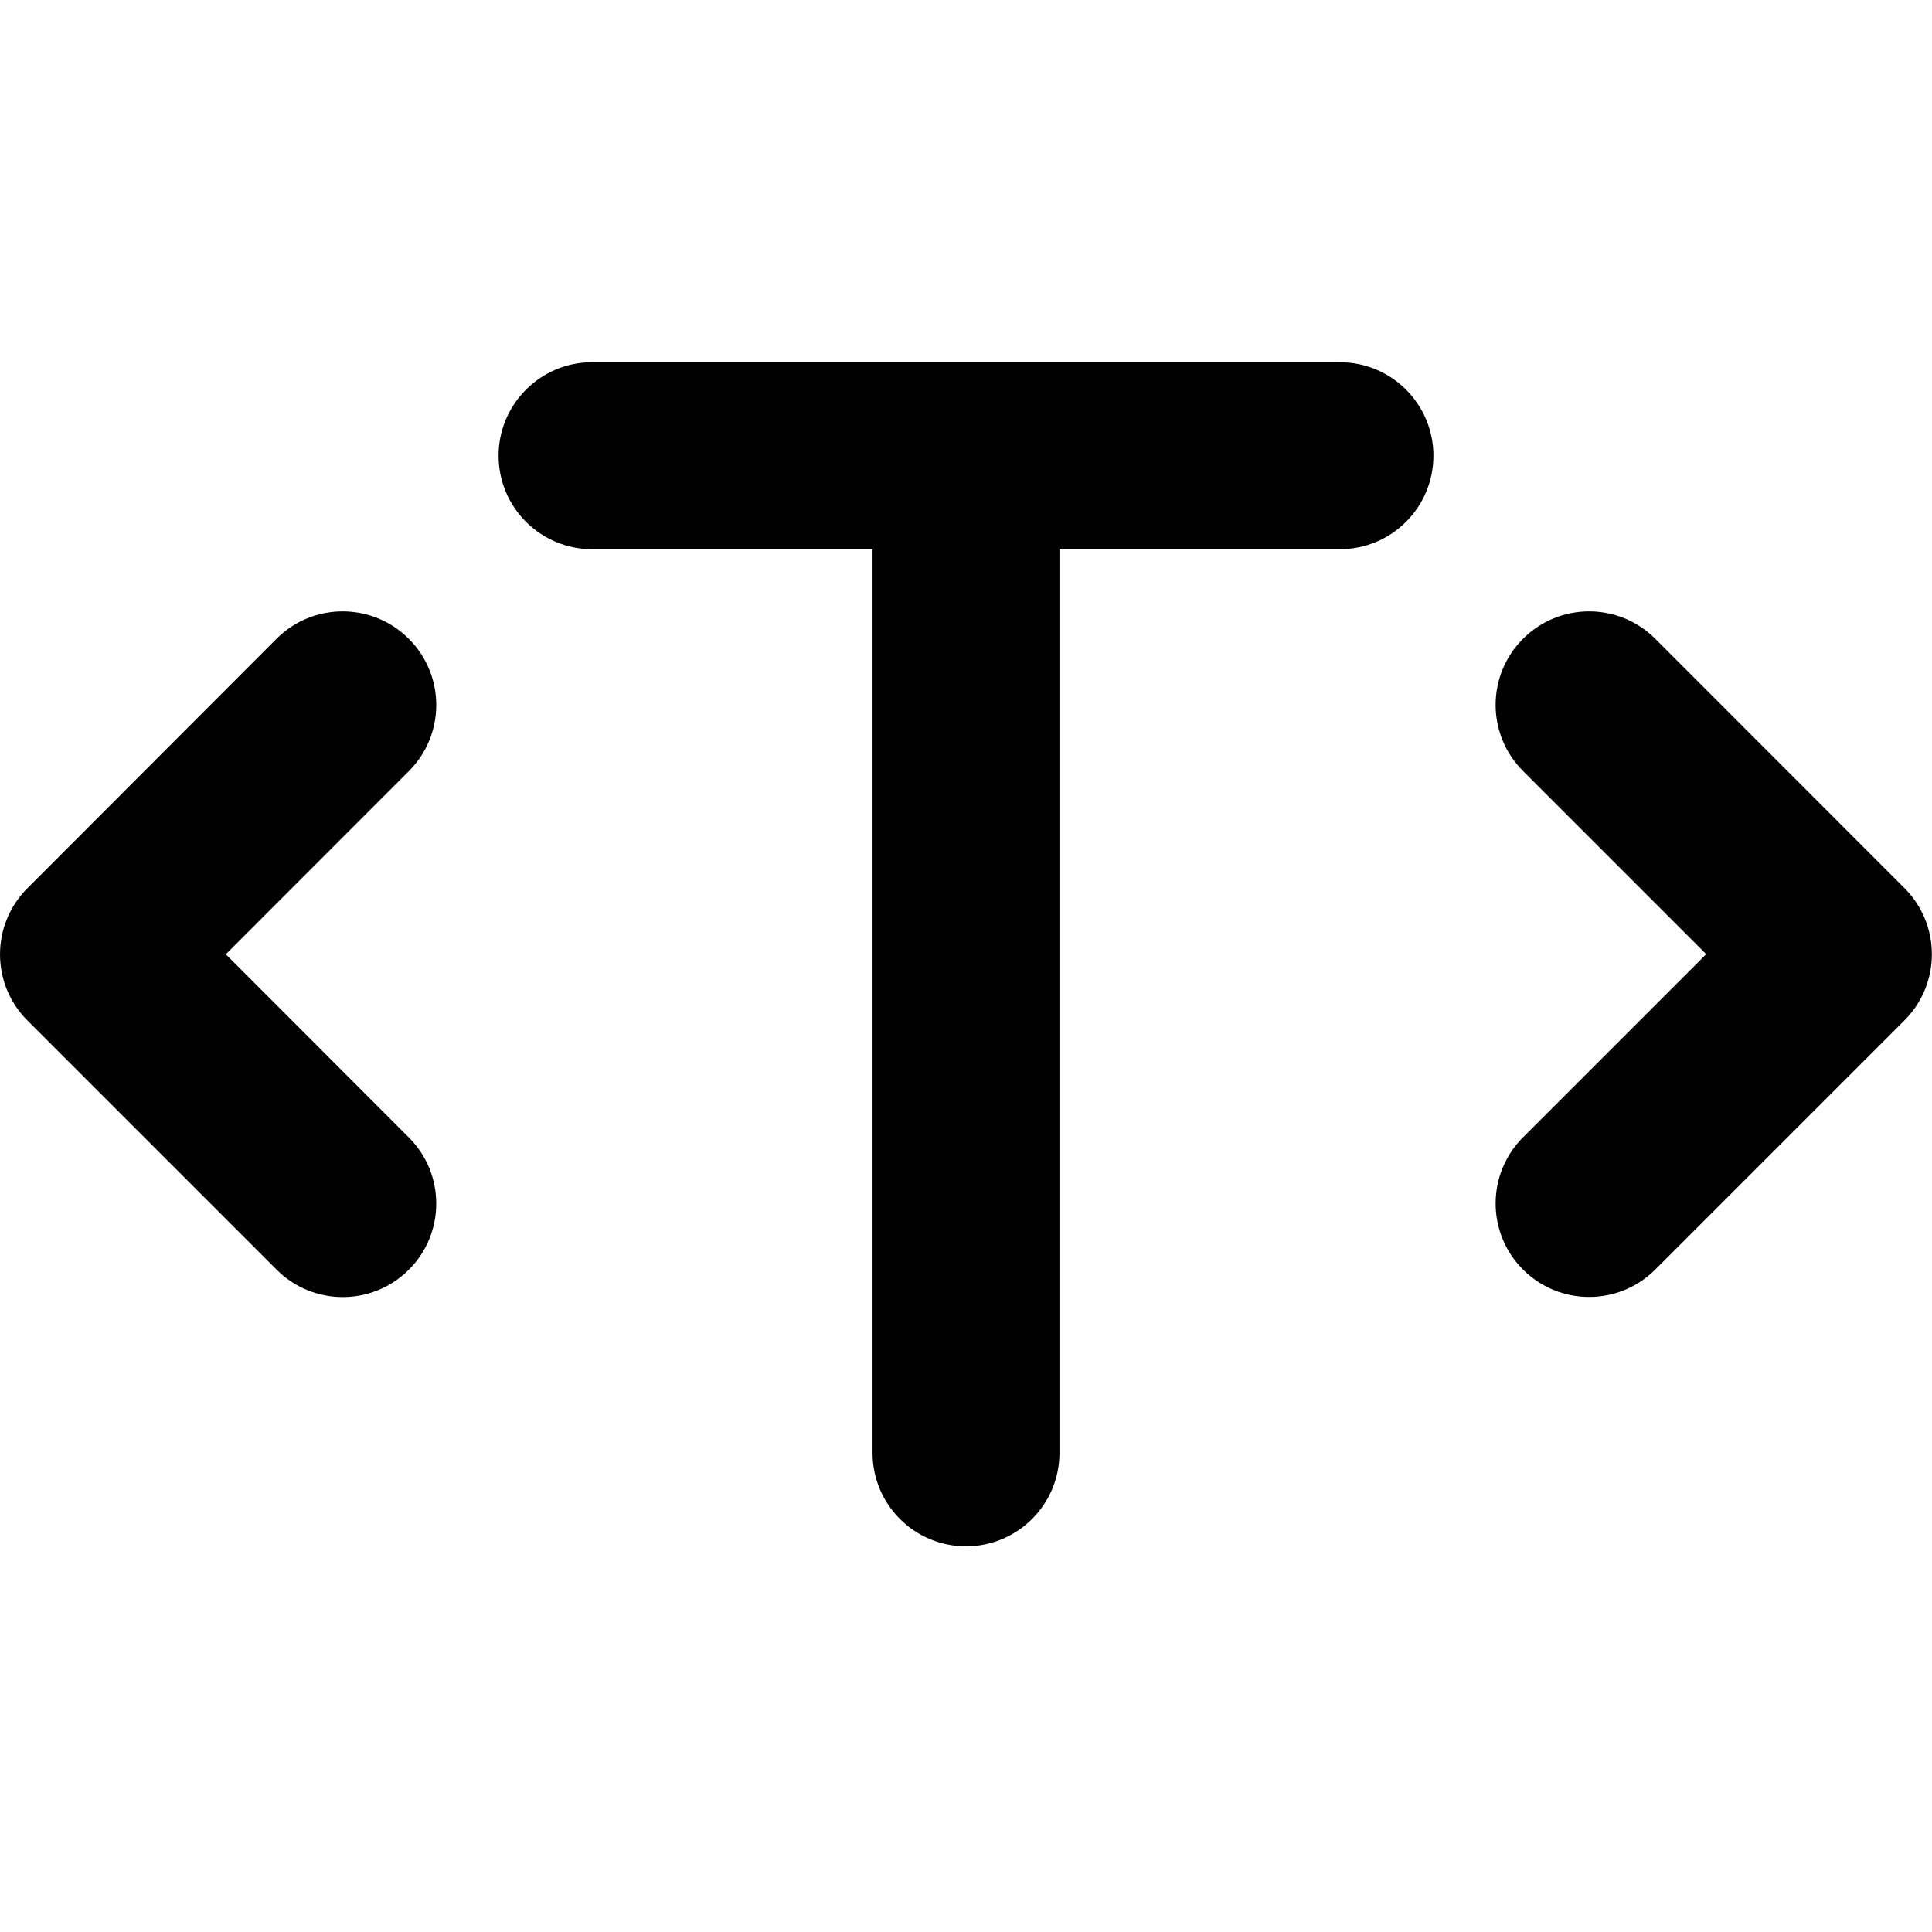
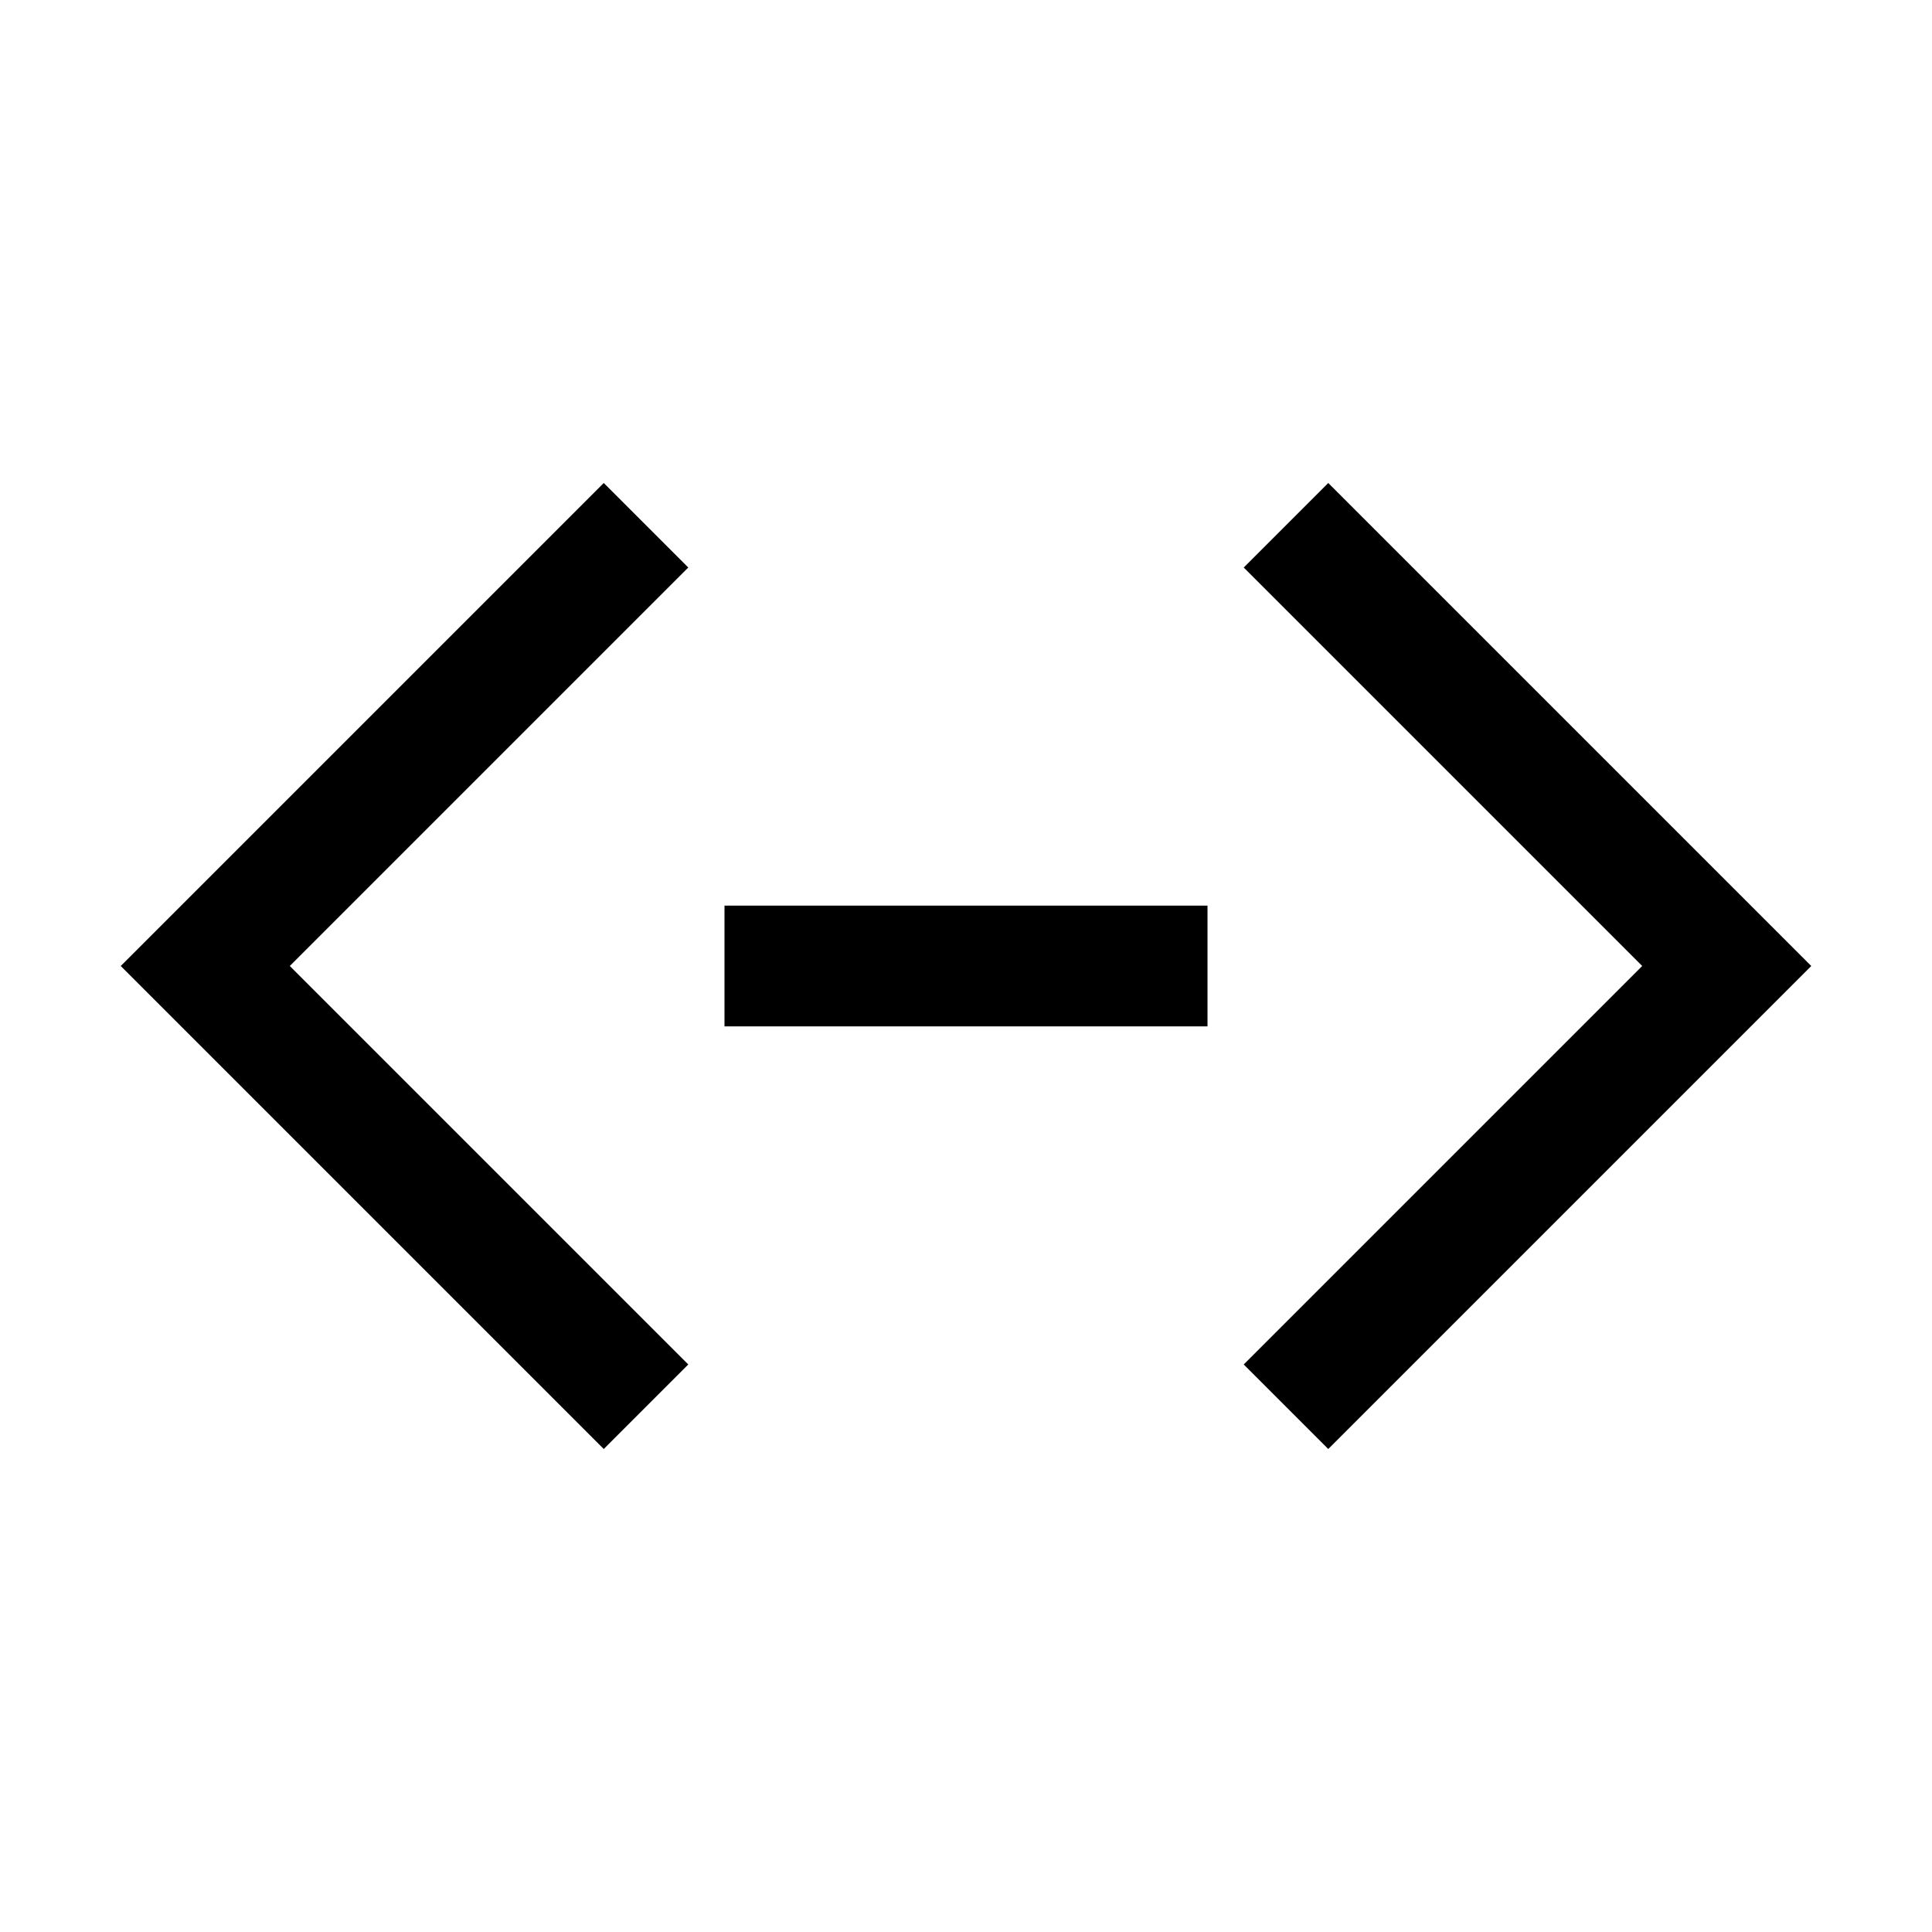
- <svg xmlns="http://www.w3.org/2000/svg" width="1em" height="1em" viewBox="0 0 16 16">
-   <path fill="currentColor" fill-rule="evenodd" d="M4.129 3.774c0-.427.347-.774.774-.774h6.194a.774.774 0 0 1 0 1.548H8.774v7.484a.774.774 0 0 1-1.548 0V4.548H4.903a.774.774 0 0 1-.774-.774m-.743 1.517a.774.774 0 0 1 0 1.095L1.87 7.903L3.386 9.42a.774.774 0 0 1-1.095 1.095L.227 8.451a.774.774 0 0 1 0-1.095L2.29 5.29a.774.774 0 0 1 1.095 0m9.228 0a.774.774 0 0 1 1.095 0l2.064 2.065a.774.774 0 0 1 0 1.095l-2.064 2.064a.774.774 0 0 1-1.095-1.095l1.517-1.517l-1.517-1.517a.774.774 0 0 1 0-1.095" clip-rule="evenodd" />
+ <svg xmlns="http://www.w3.org/2000/svg" width="1em" height="1em" viewBox="0 0 32 32">
+   <path fill="currentColor" d="m30 16l-8 8l-1.4-1.4l6.6-6.6l-6.6-6.6L22 8zm-18-1h8v2h-8zM2 16l8-8l1.4 1.4L4.8 16l6.6 6.6L10 24z" />
</svg>
